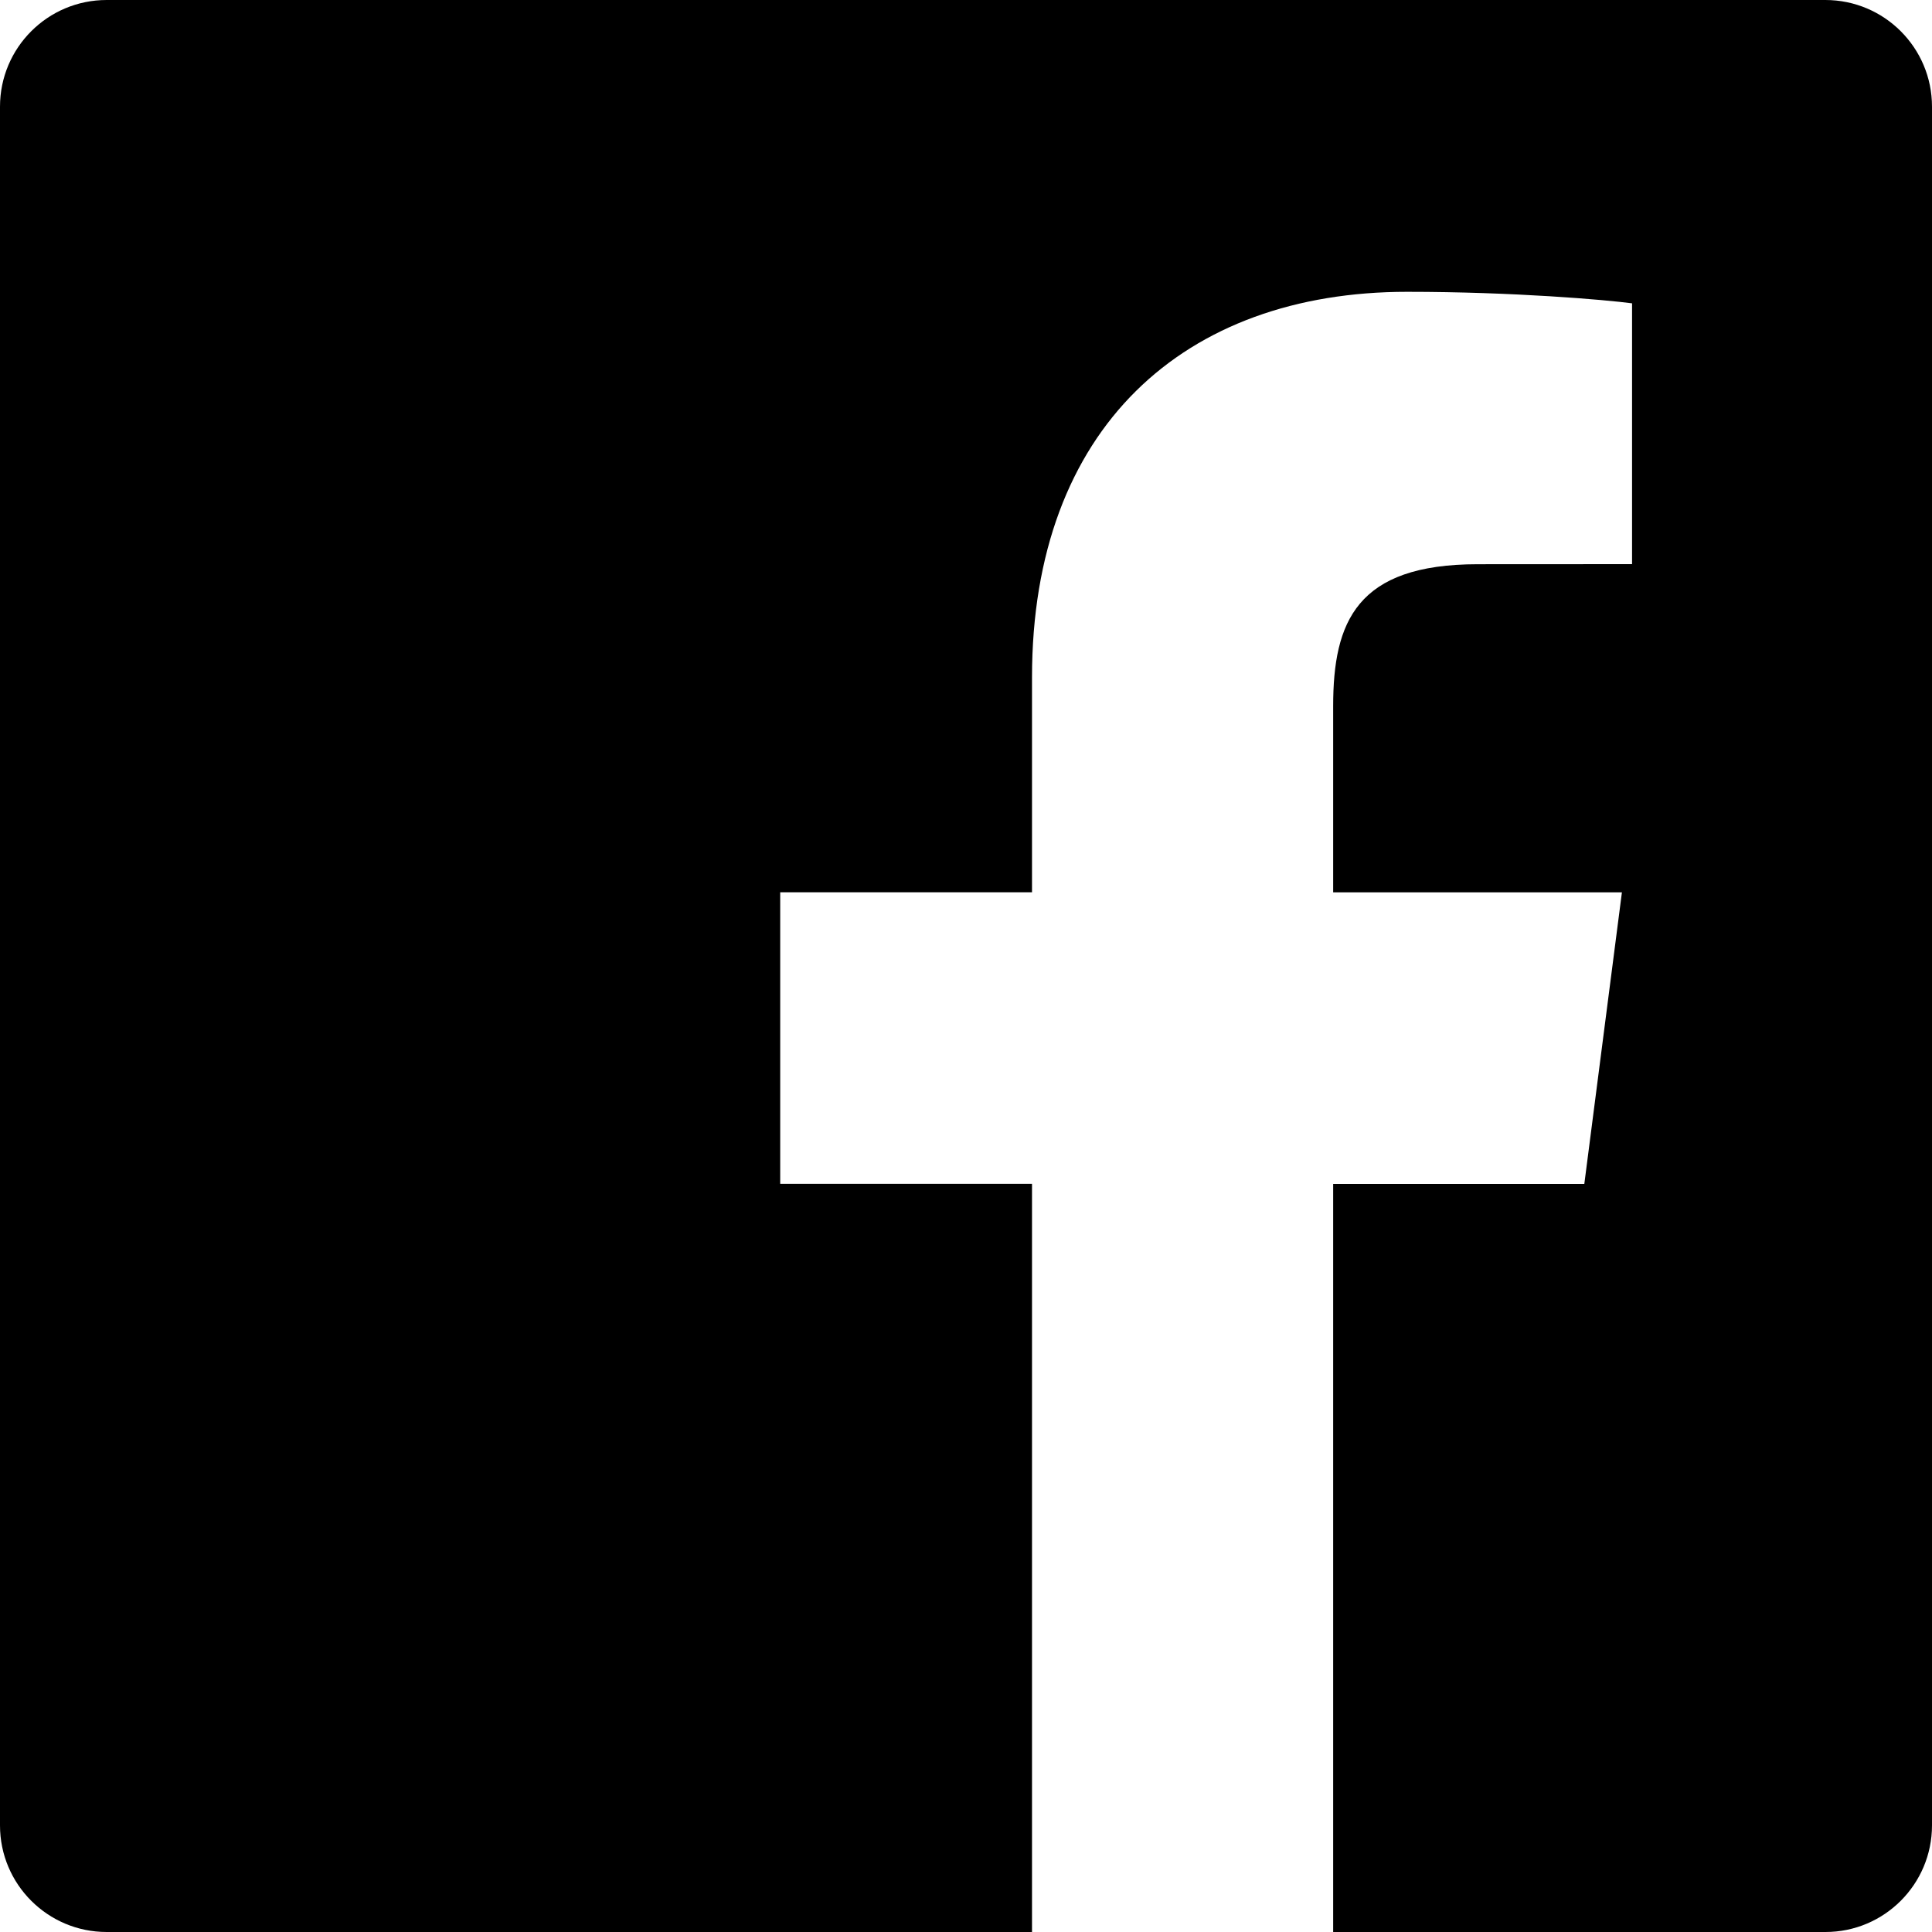
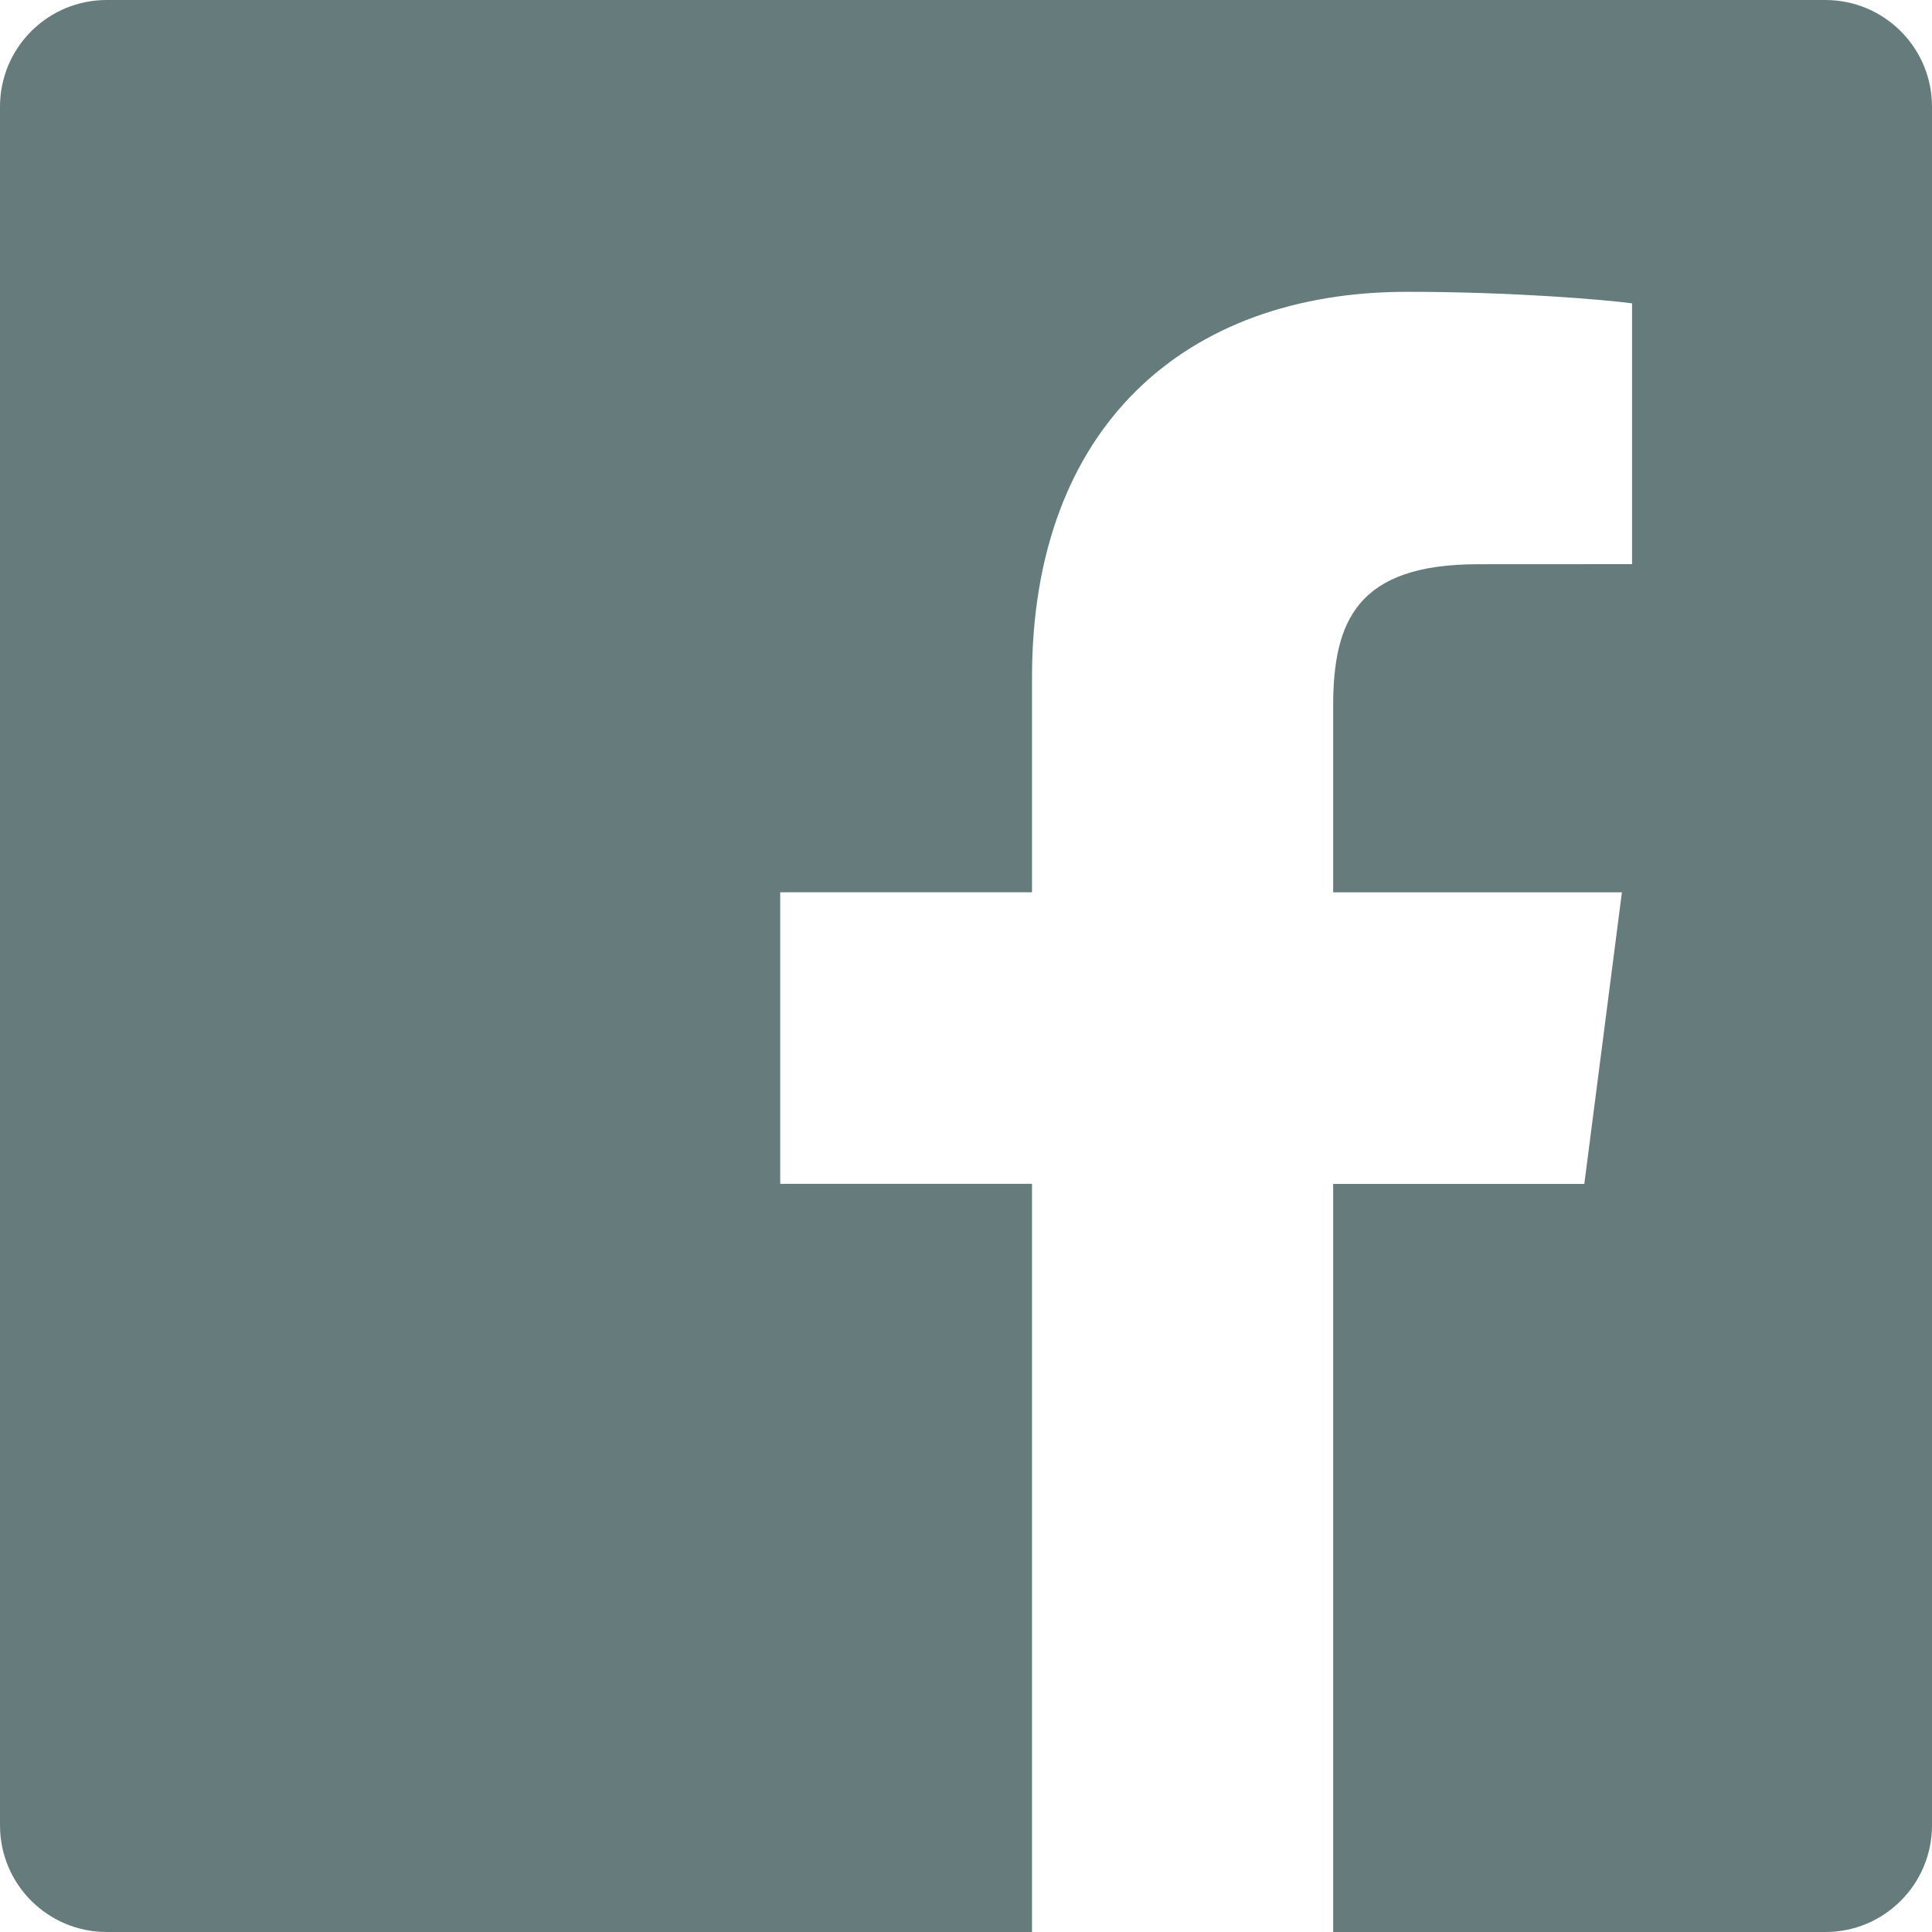
- <svg xmlns="http://www.w3.org/2000/svg" width="24" height="24" viewBox="0 0 24 24">
+ <svg xmlns="http://www.w3.org/2000/svg" fill="#667c7c" width="24" height="24" viewBox="0 0 24 24">
  <path d="M22.675 0h-21.35c-.732 0-1.325.593-1.325 1.325v21.351c0 .731.593 1.324 1.325 1.324h11.495v-9.294h-3.128v-3.622h3.128v-2.671c0-3.1 1.893-4.788 4.659-4.788 1.325 0 2.463.099 2.795.143v3.24l-1.918.001c-1.504 0-1.795.715-1.795 1.763v2.313h3.587l-.467 3.622h-3.12v9.293h6.116c.73 0 1.323-.593 1.323-1.325v-21.35c0-.732-.593-1.325-1.325-1.325z" />
</svg>
